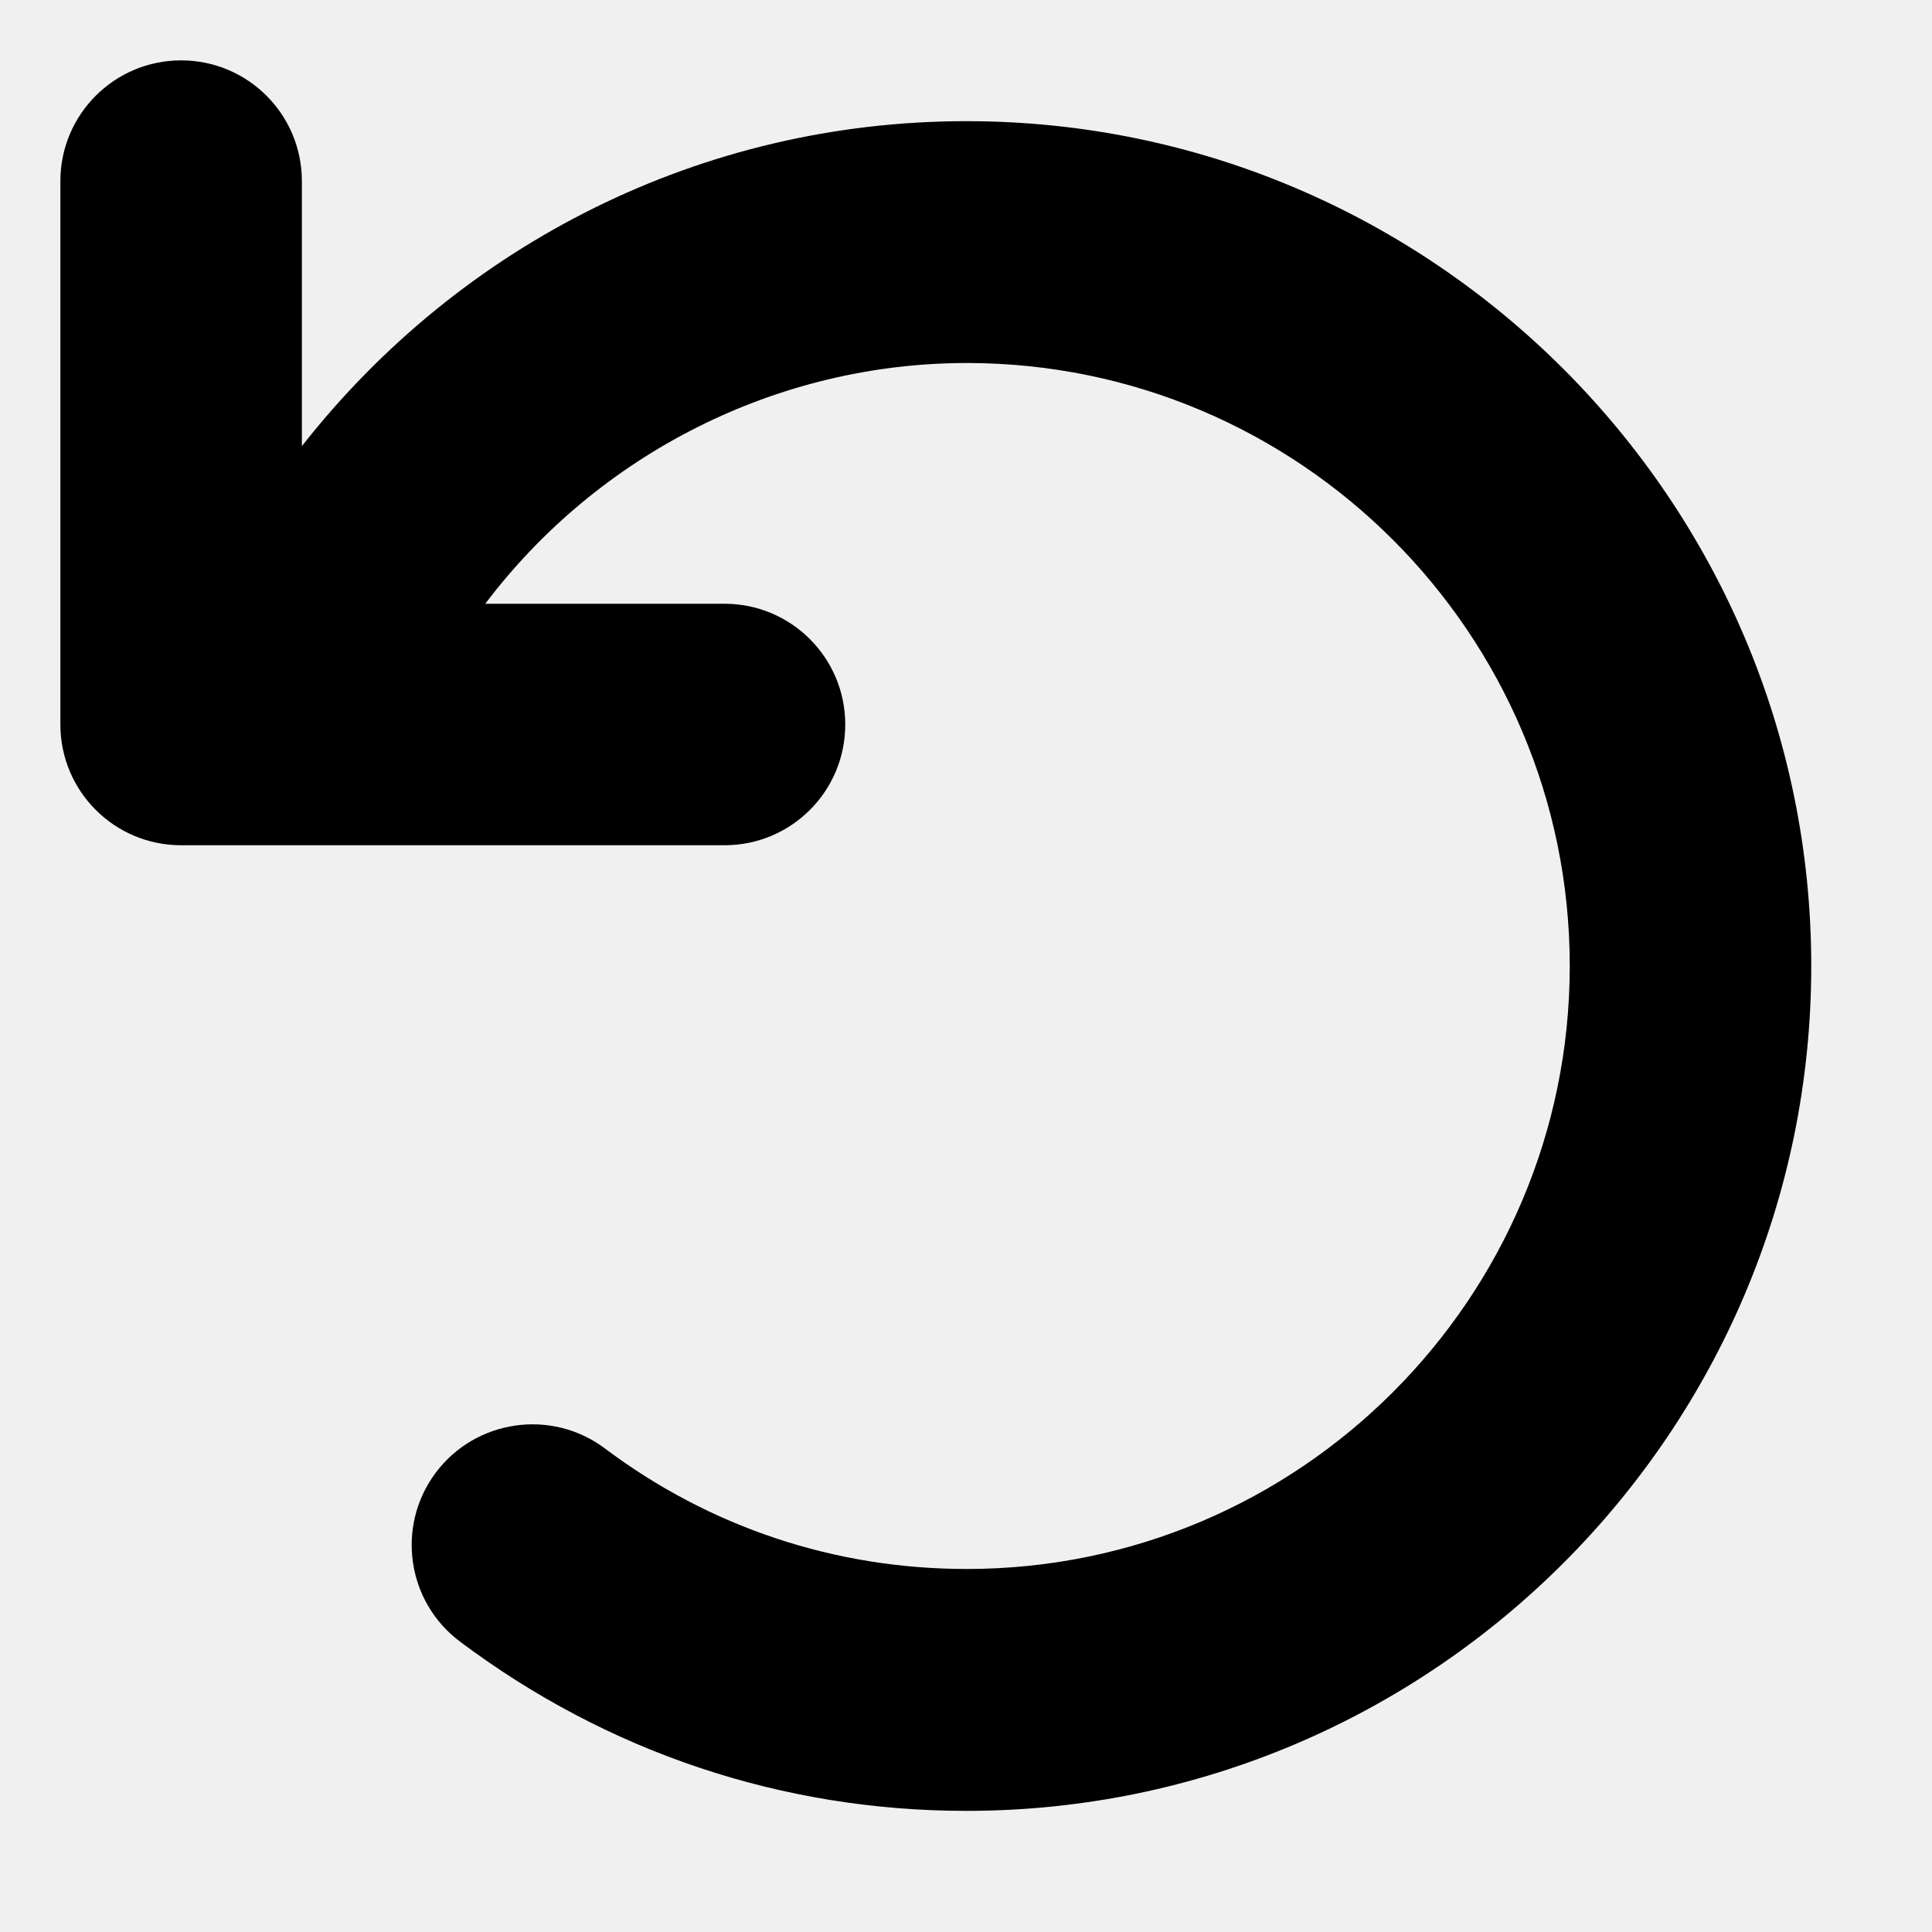
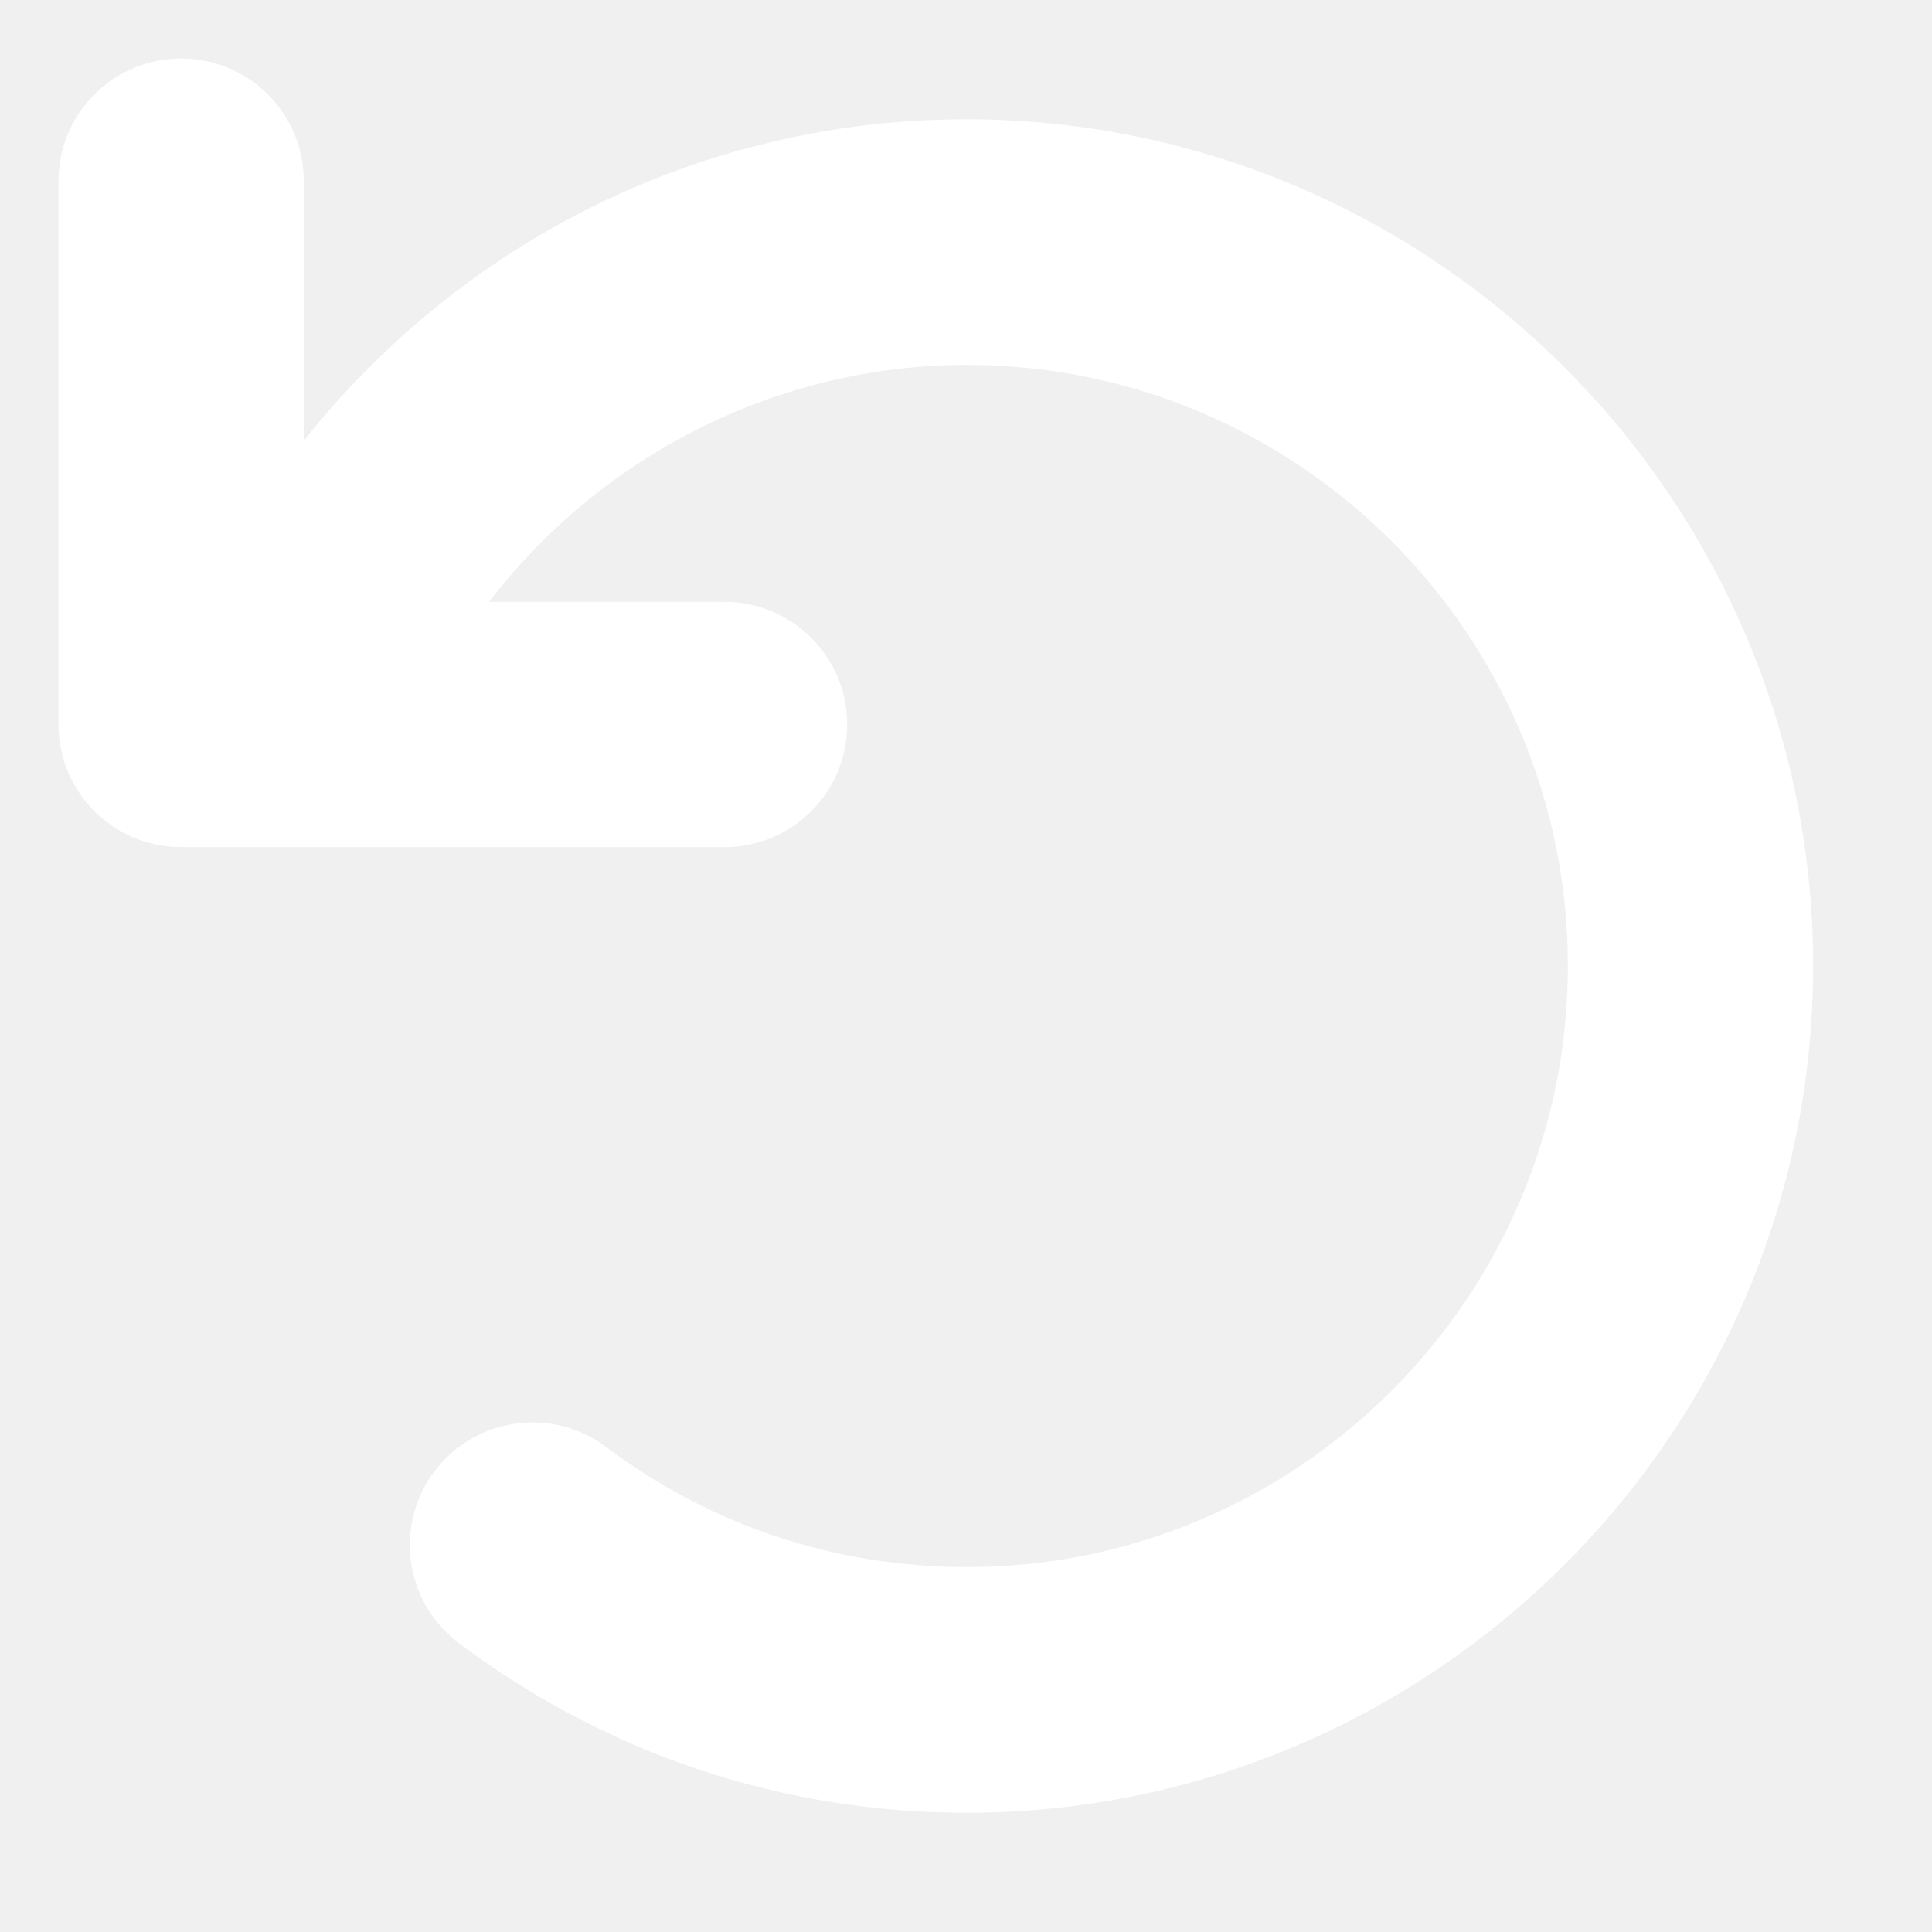
- <svg xmlns="http://www.w3.org/2000/svg" viewBox="0 0 512 512">
+ <svg xmlns="http://www.w3.org/2000/svg" stroke="white" fill="white" viewBox="0 0 512 512">
  <path d="M480 256c0 123.4-100.5 223.9-223.9 223.9c-48.86 0-95.19-15.58-134.2-44.86c-14.14-10.59-17-30.66-6.391-44.81c10.61-14.09 30.69-16.97 44.8-6.375c27.84 20.91 61 31.94 95.89 31.94C344.3 415.8 416 344.1 416 256s-71.67-159.8-159.8-159.8C205.9 96.22 158.6 120.3 128.6 160H192c17.67 0 32 14.31 32 32S209.7 224 192 224H48c-17.67 0-32-14.31-32-32V48c0-17.69 14.33-32 32-32s32 14.31 32 32v70.23C122.1 64.58 186.1 32.11 256.1 32.11C379.5 32.11 480 132.6 480 256z" />
</svg>
